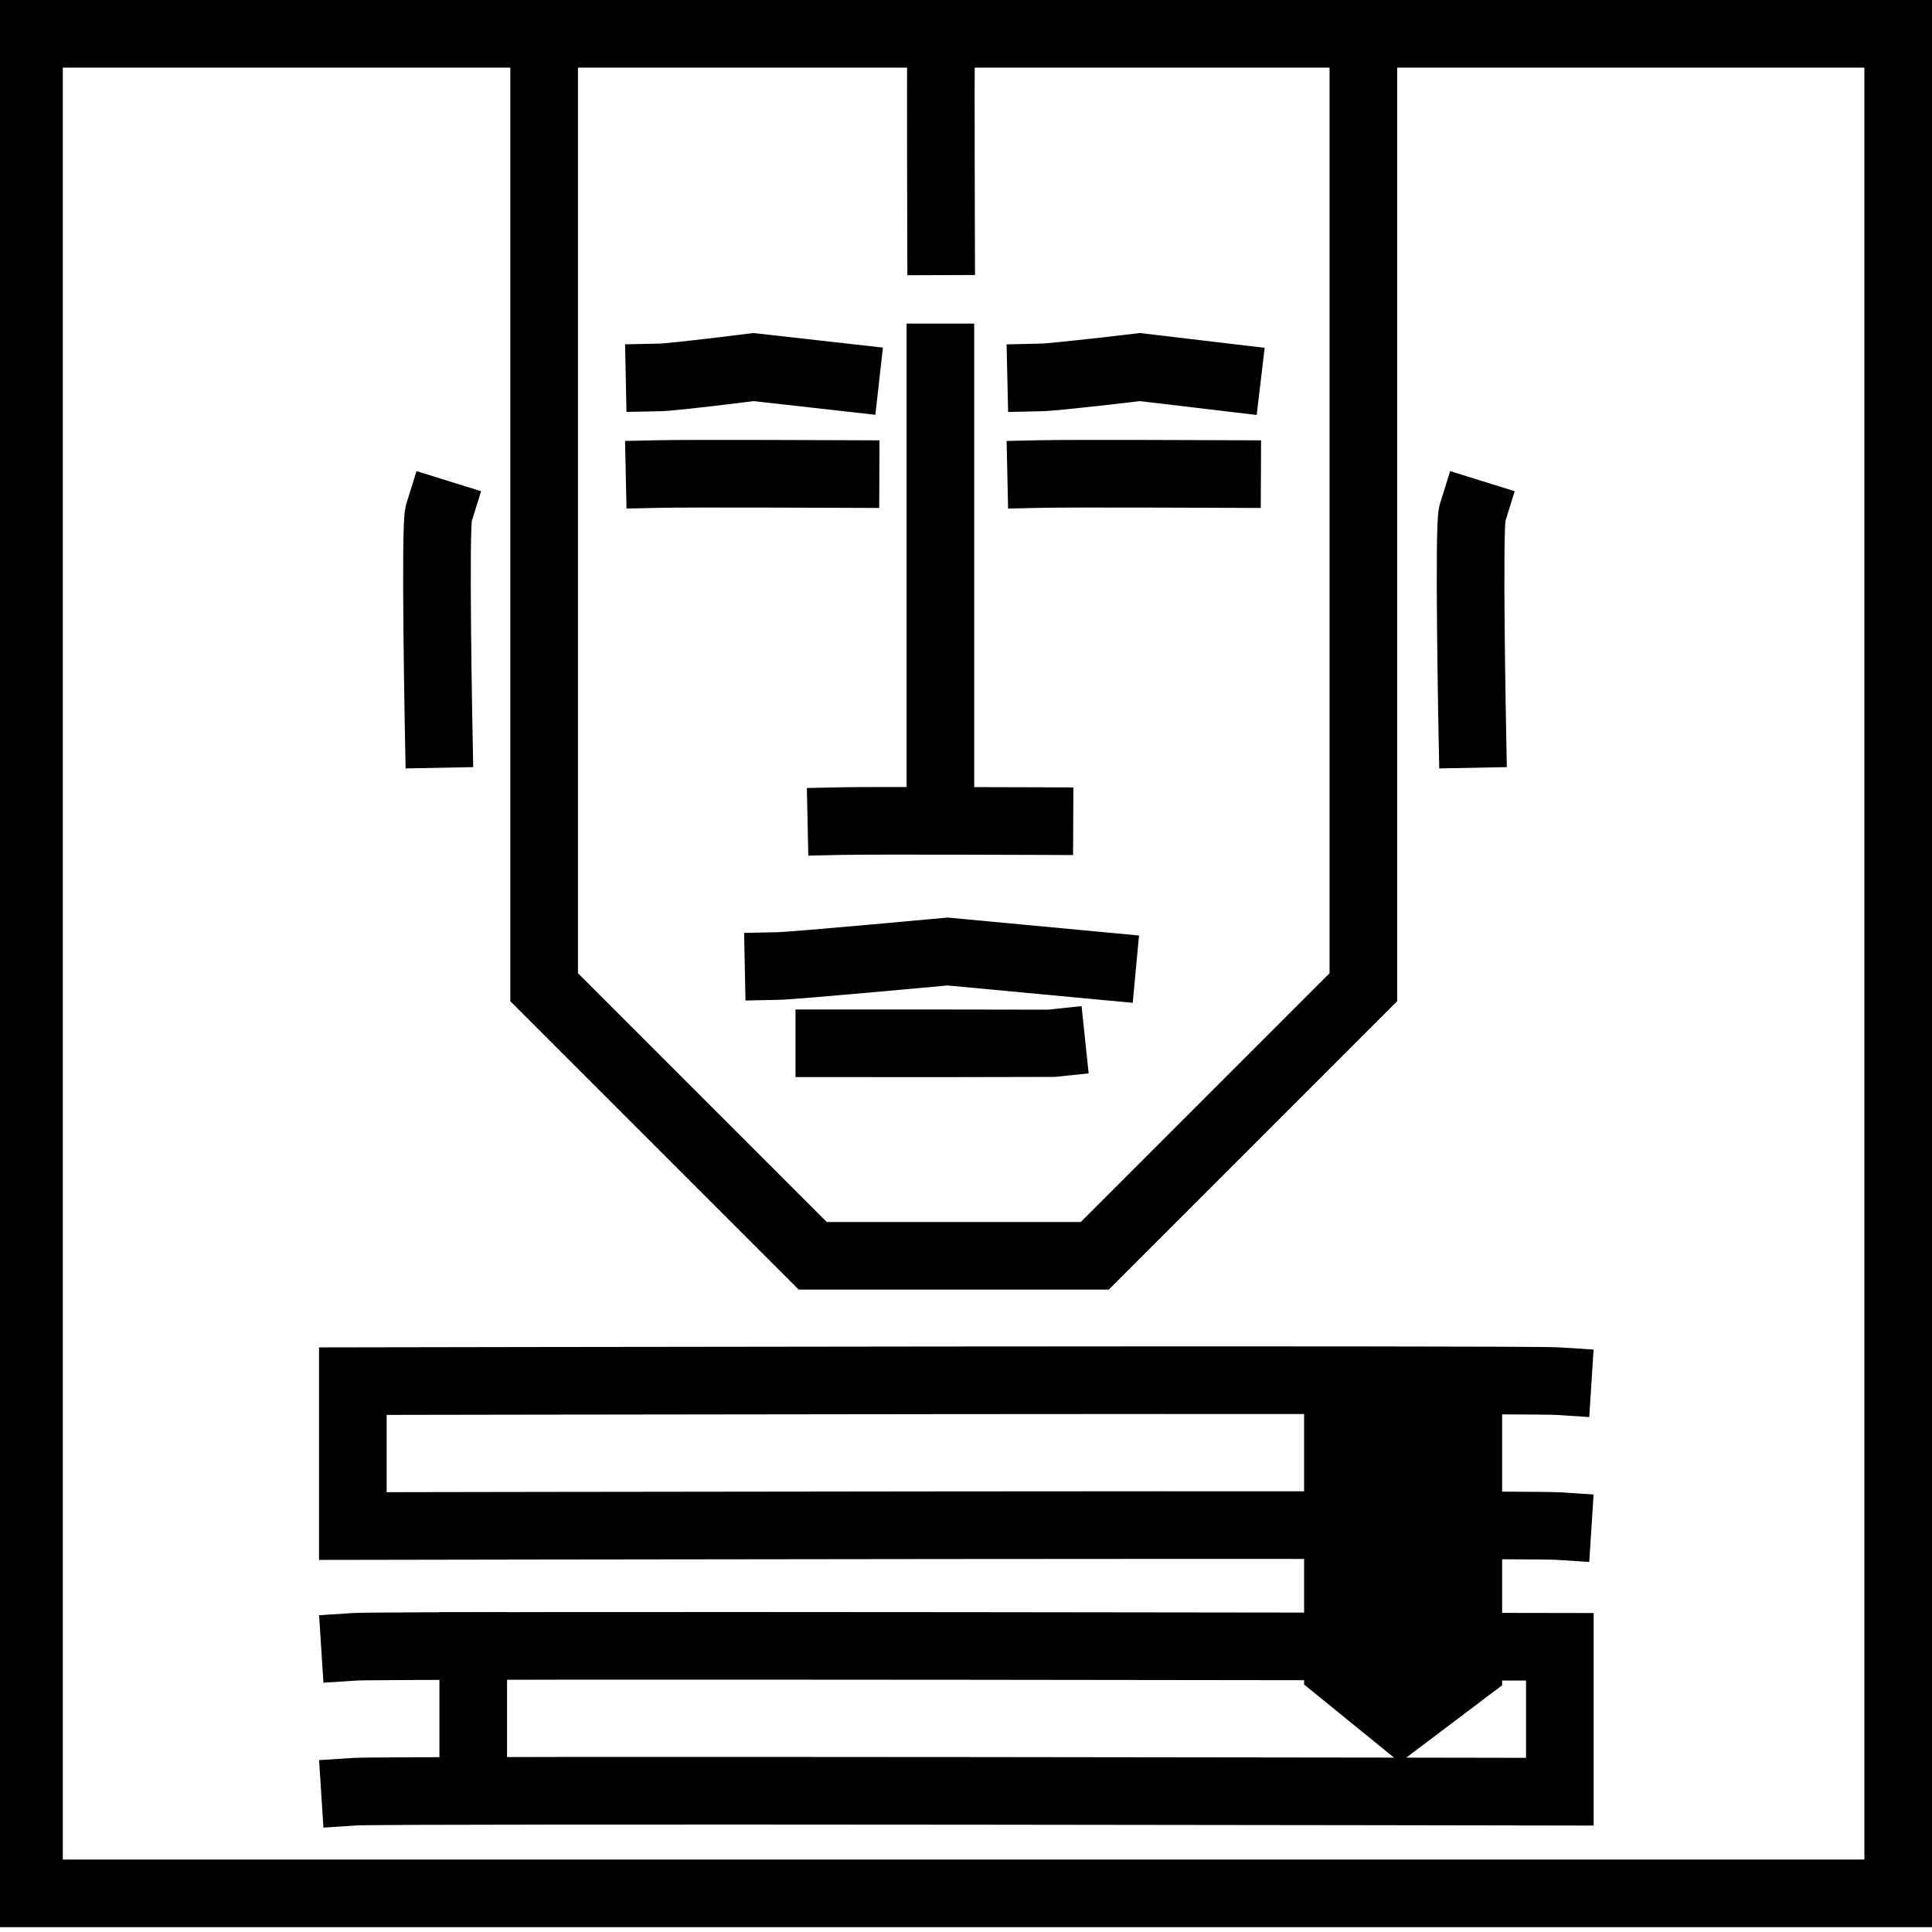
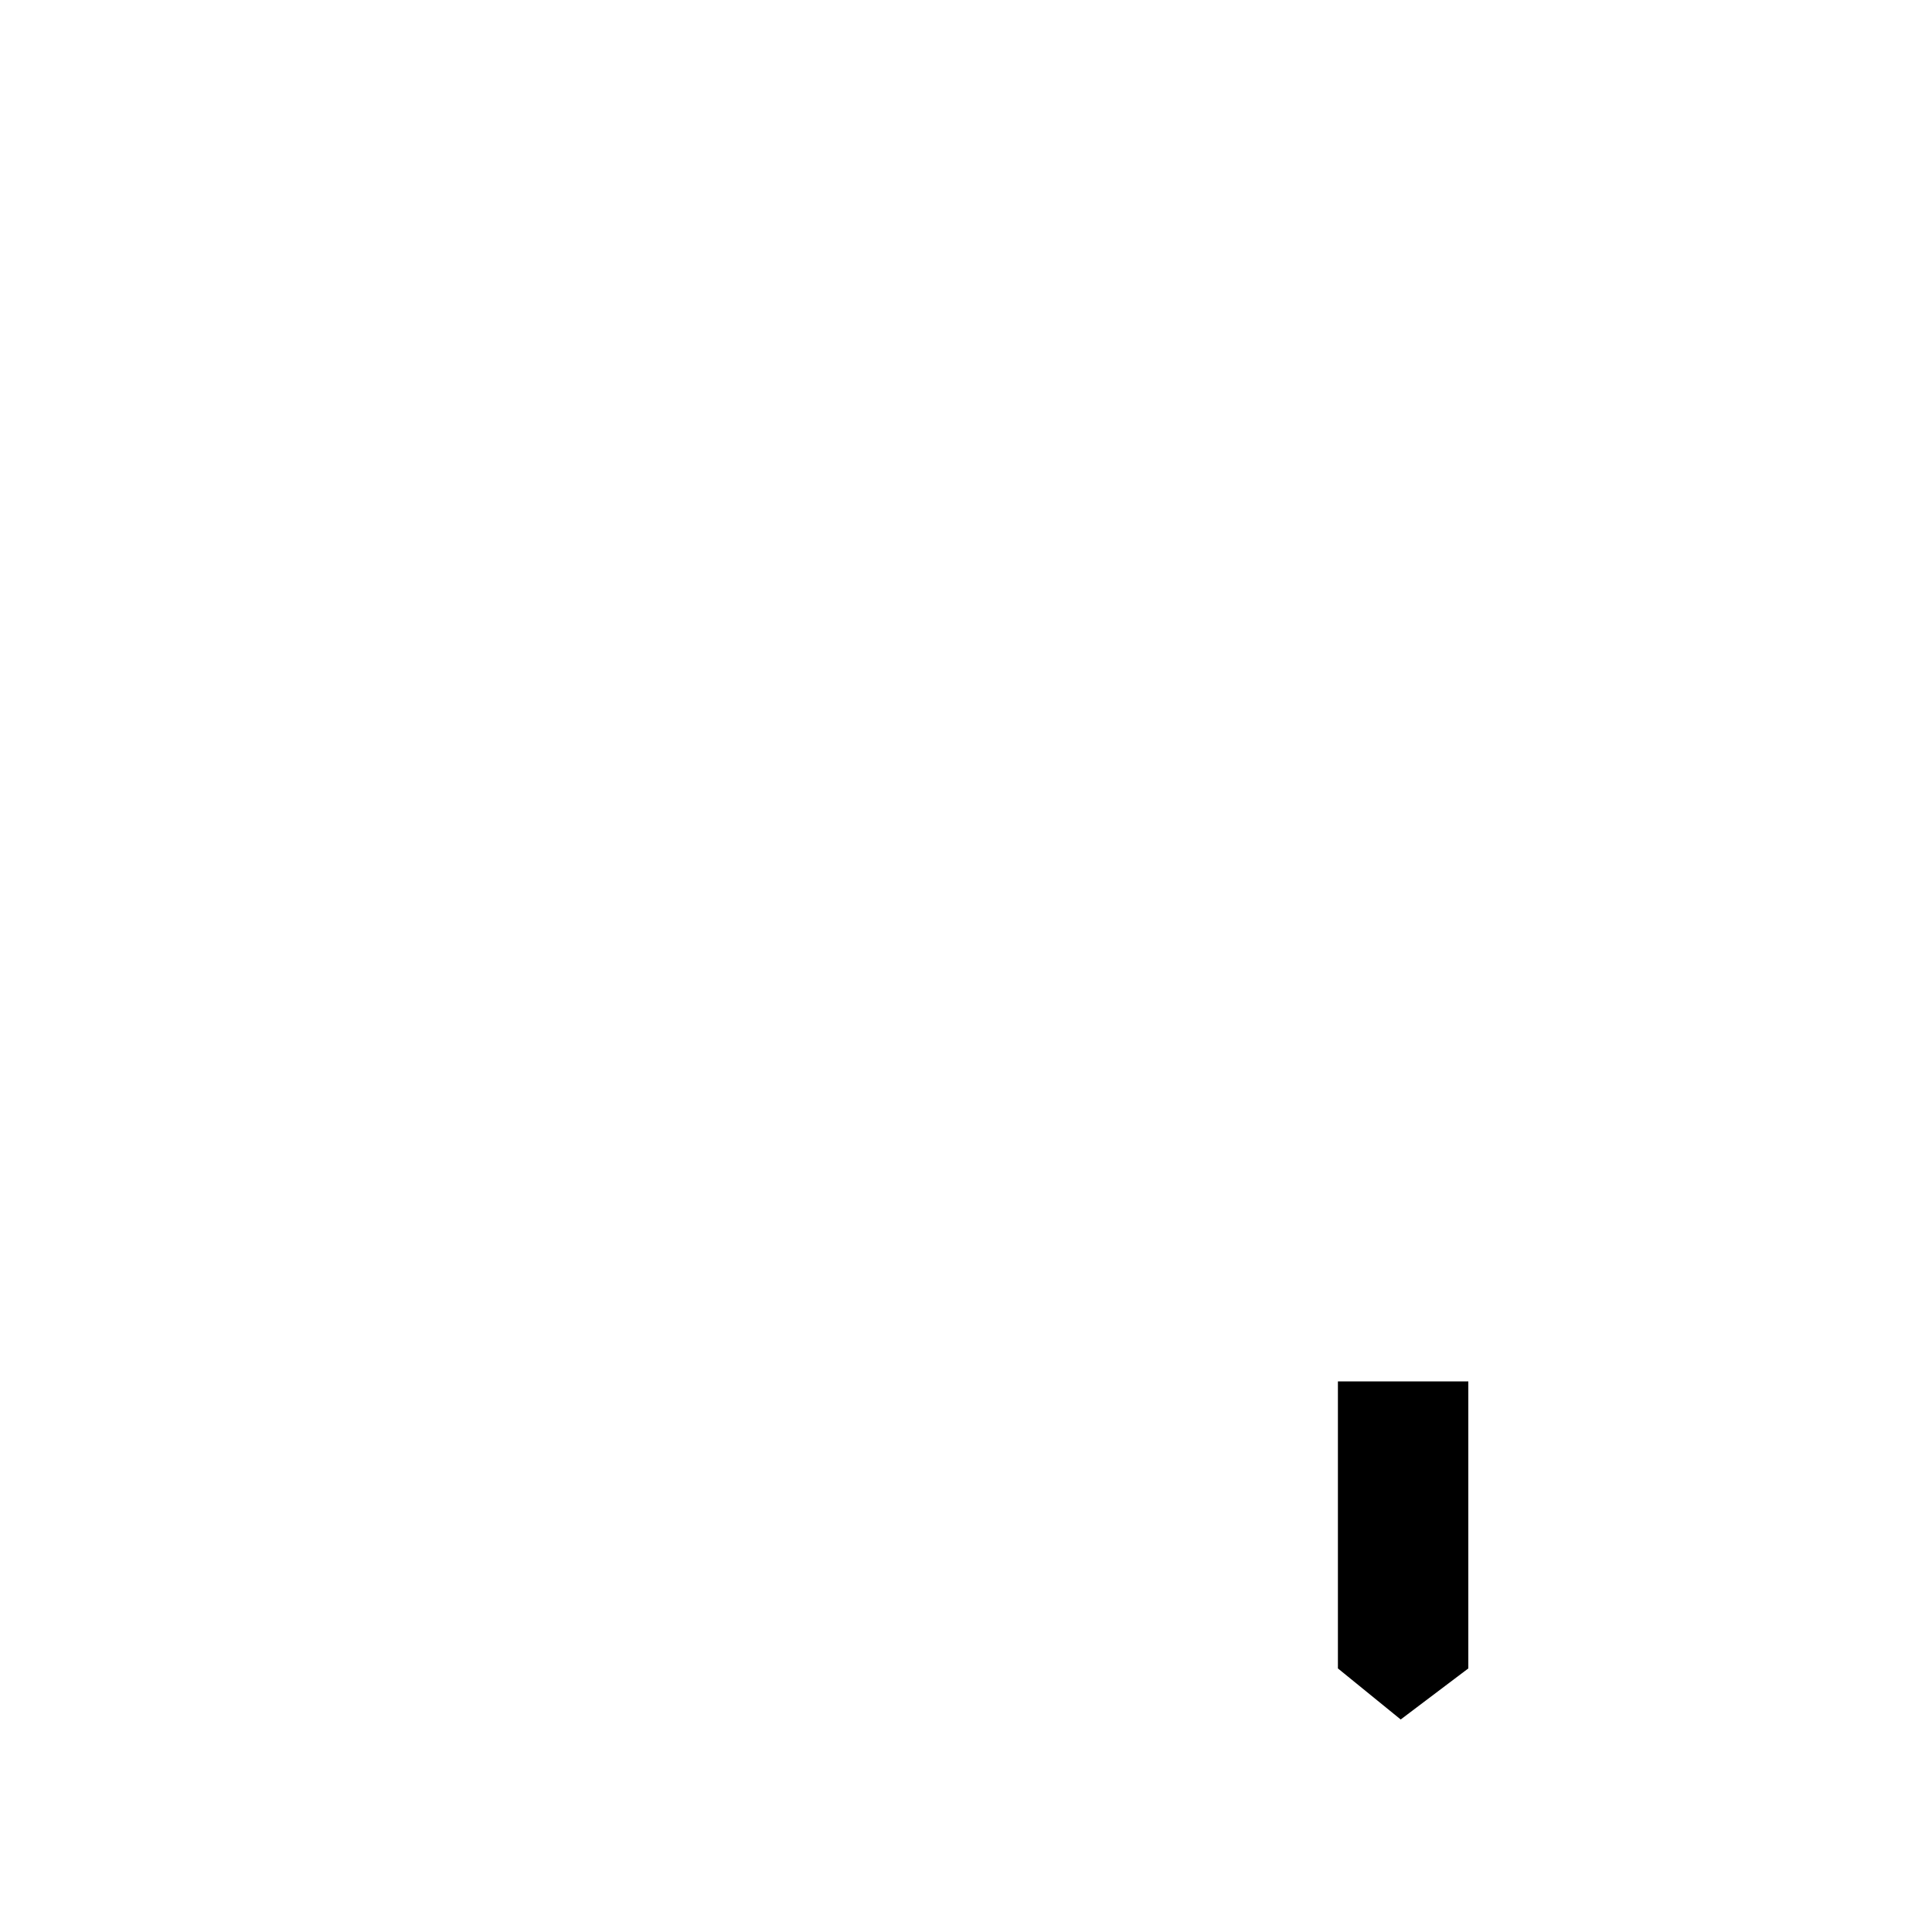
<svg xmlns="http://www.w3.org/2000/svg" version="1.1" viewBox="0 0 400 400">
  <defs>
    <style>
      .cls-1 {
        fill: none;
      }

      .cls-1, .cls-2 {
-         stroke: #000;
+         
        stroke-linecap: square;
        stroke-miterlimit: 10;
        stroke-width: 14px;
      }
    </style>
  </defs>
  <g>
    <g id="rand">
      <rect class="cls-1" x="6" y="7" width="387" height="385" />
    </g>
    <g id="PICTO">
      <path class="cls-1" d="M73.5,340.95c7-.45,249.45,0,249.45,0v30s-242.45-.45-249.45,0" />
      <path class="cls-1" d="M322.5,285.95c-7-.45-249.45,0-249.45,0v30s242.45-.45,249.45,0" />
      <polyline class="cls-1" points="282.27 8 282.27 204.39 226.66 260 168.27 260 112.66 204.39 112.66 10.88" />
      <path class="cls-1" d="M161.2,200c3.35-.07,35-3,35-3l32,3" />
      <path class="cls-1" d="M171.7,216c5.38,0,45.81.02,46,0" />
      <path class="cls-1" d="M136.56,78.14c2.95-.06,19.44-2.14,19.44-2.14l19.06,2.14" />
      <path class="cls-1" d="M136.56,98.14c6.5-.14,38.5,0,38.5,0" />
      <path class="cls-1" d="M215.56,78.14c3.15-.07,20.44-2.14,20.44-2.14l18.06,2.14" />
      <path class="cls-1" d="M215.56,98.14c6.5-.14,38.5,0,38.5,0" />
      <path class="cls-1" d="M174.2,170c6.5-.14,41,0,41,0" />
      <line class="cls-1" x1="194.7" y1="74" x2="194.7" y2="167" />
      <polygon class="cls-2" points="304 345.43 290 356 277 345.43 277 286 304 286 304 345.43" />
      <line class="cls-2" x1="97.98" y1="340.79" x2="97.98" y2="369" />
    </g>
    <g id="infp">
      <path class="cls-1" d="M304.84,106.3c-.84,2.7,0,45.66,0,45.66" />
      <path class="cls-1" d="M194.84,11c-.12,2.82,0,38.96,0,38.96" />
      <path class="cls-1" d="M90.84,106.3c-.84,2.7,0,45.66,0,45.66" />
    </g>
  </g>
</svg>
